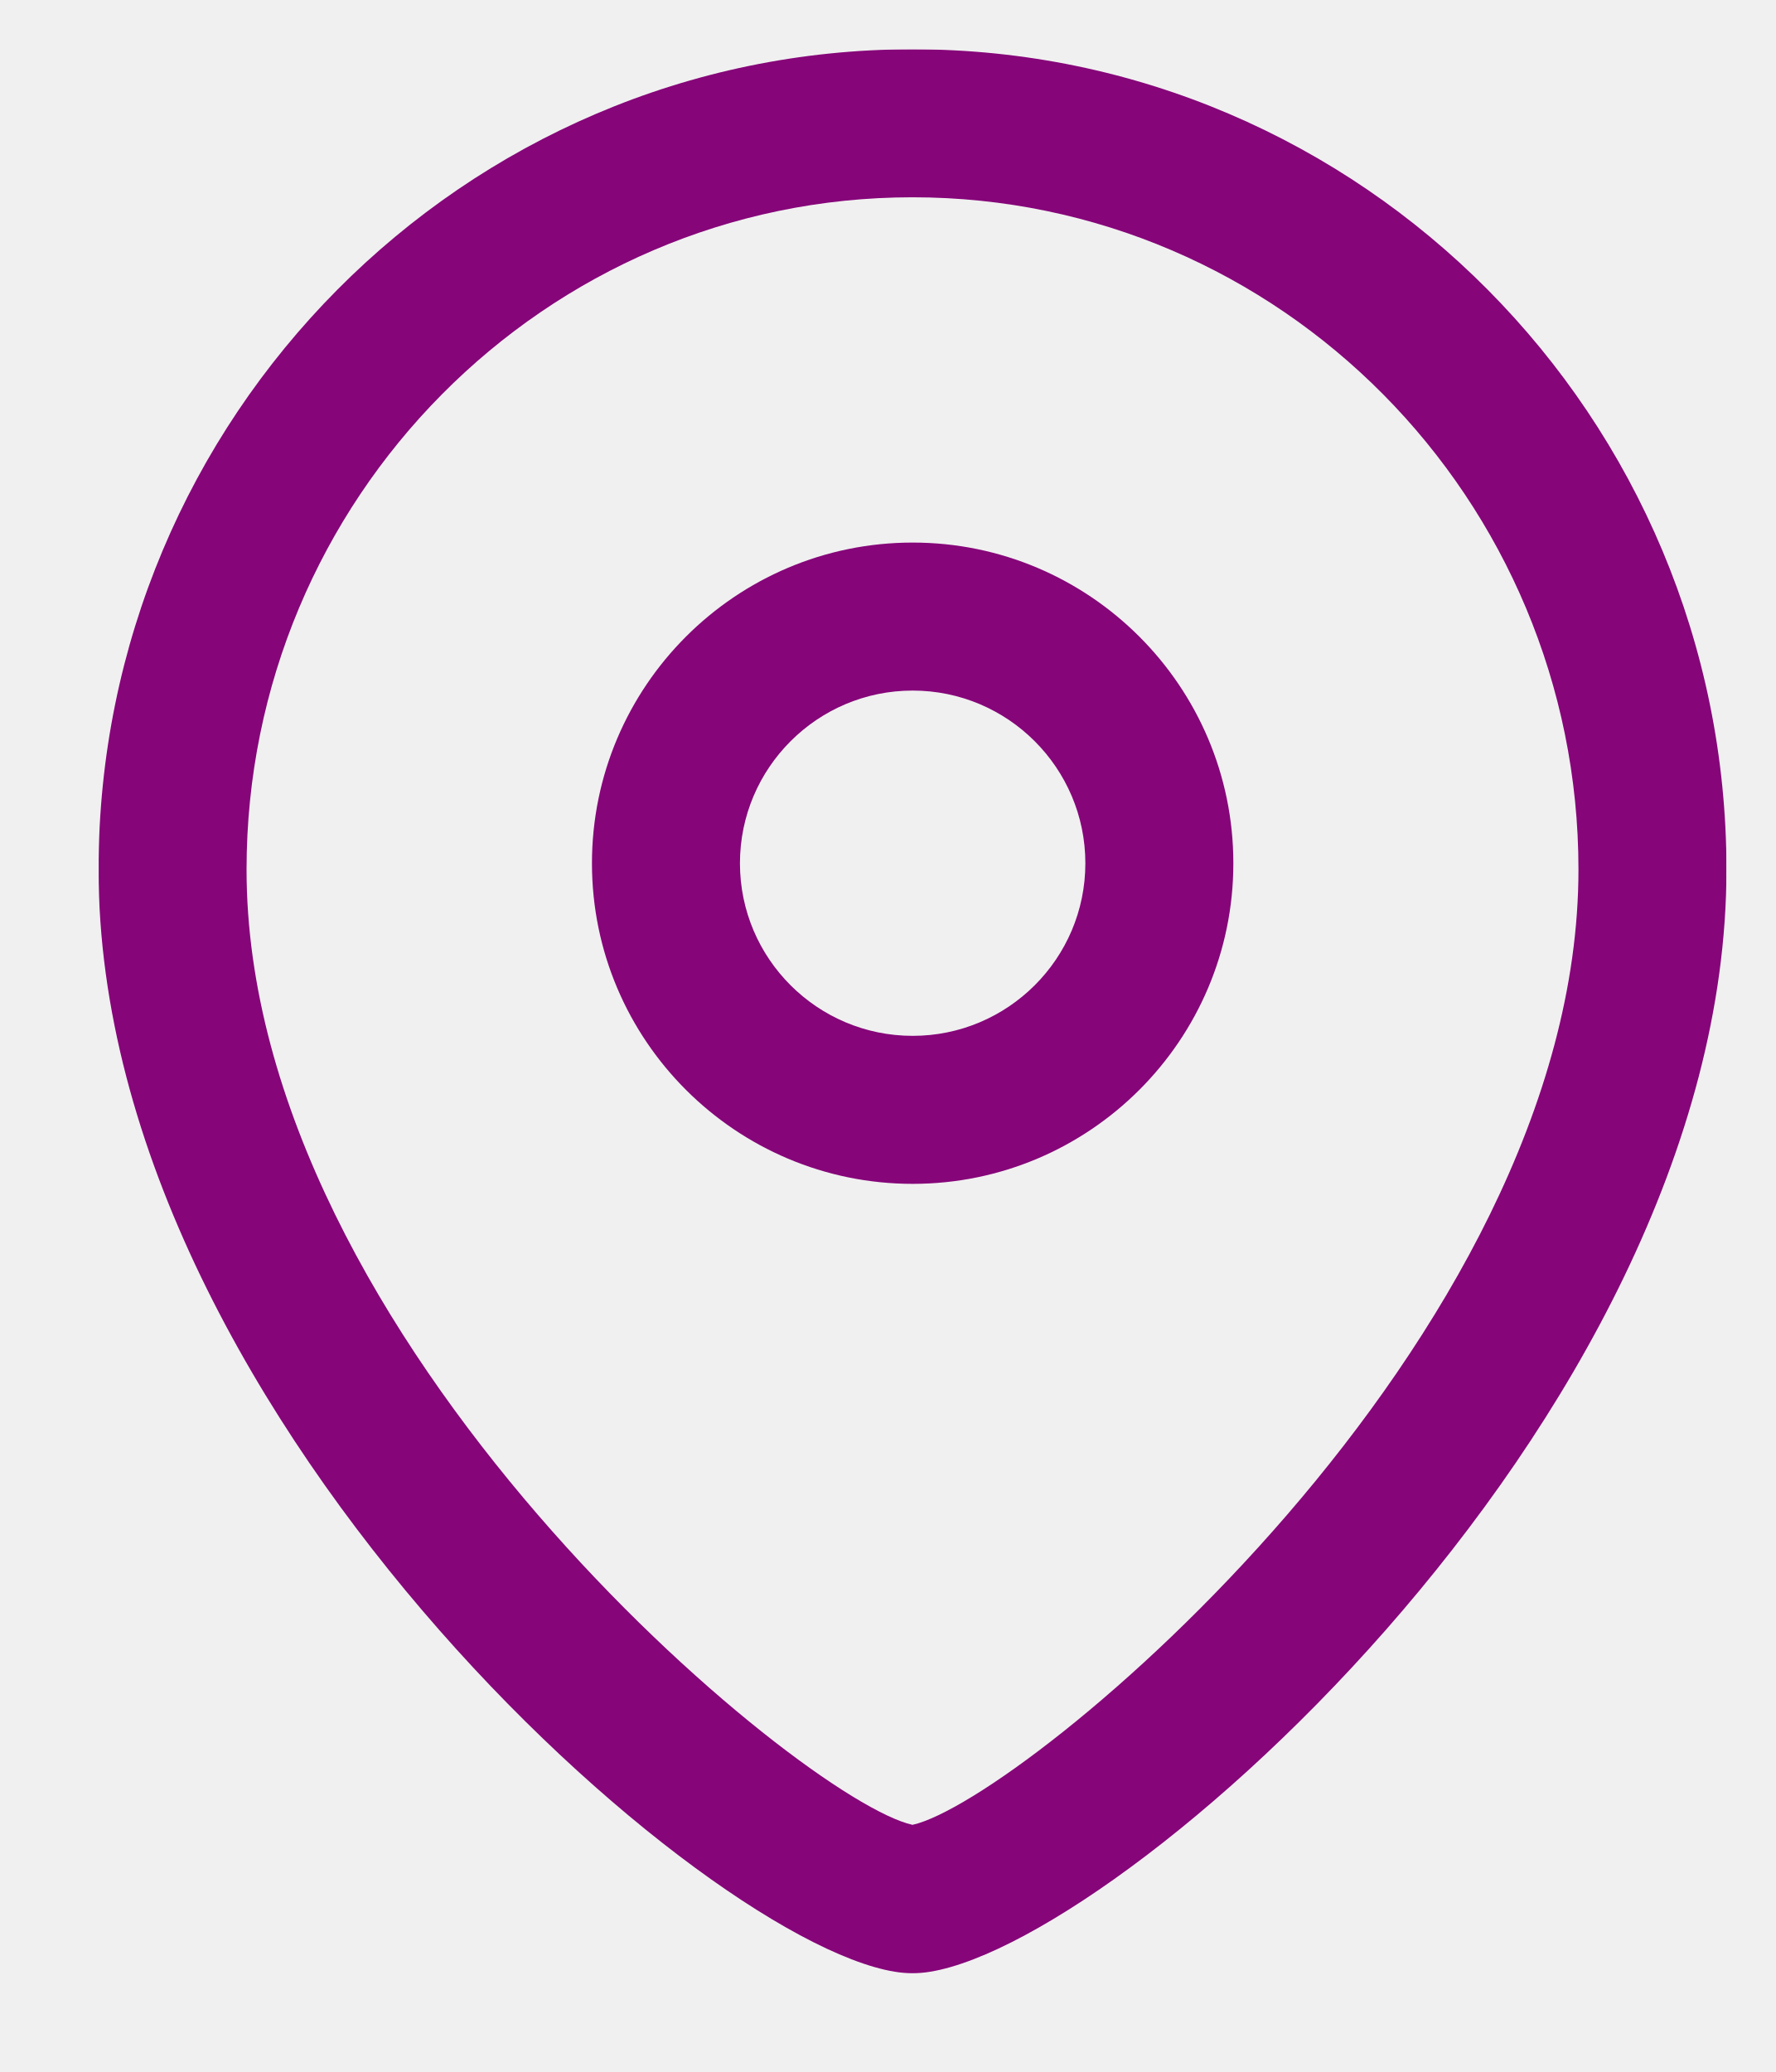
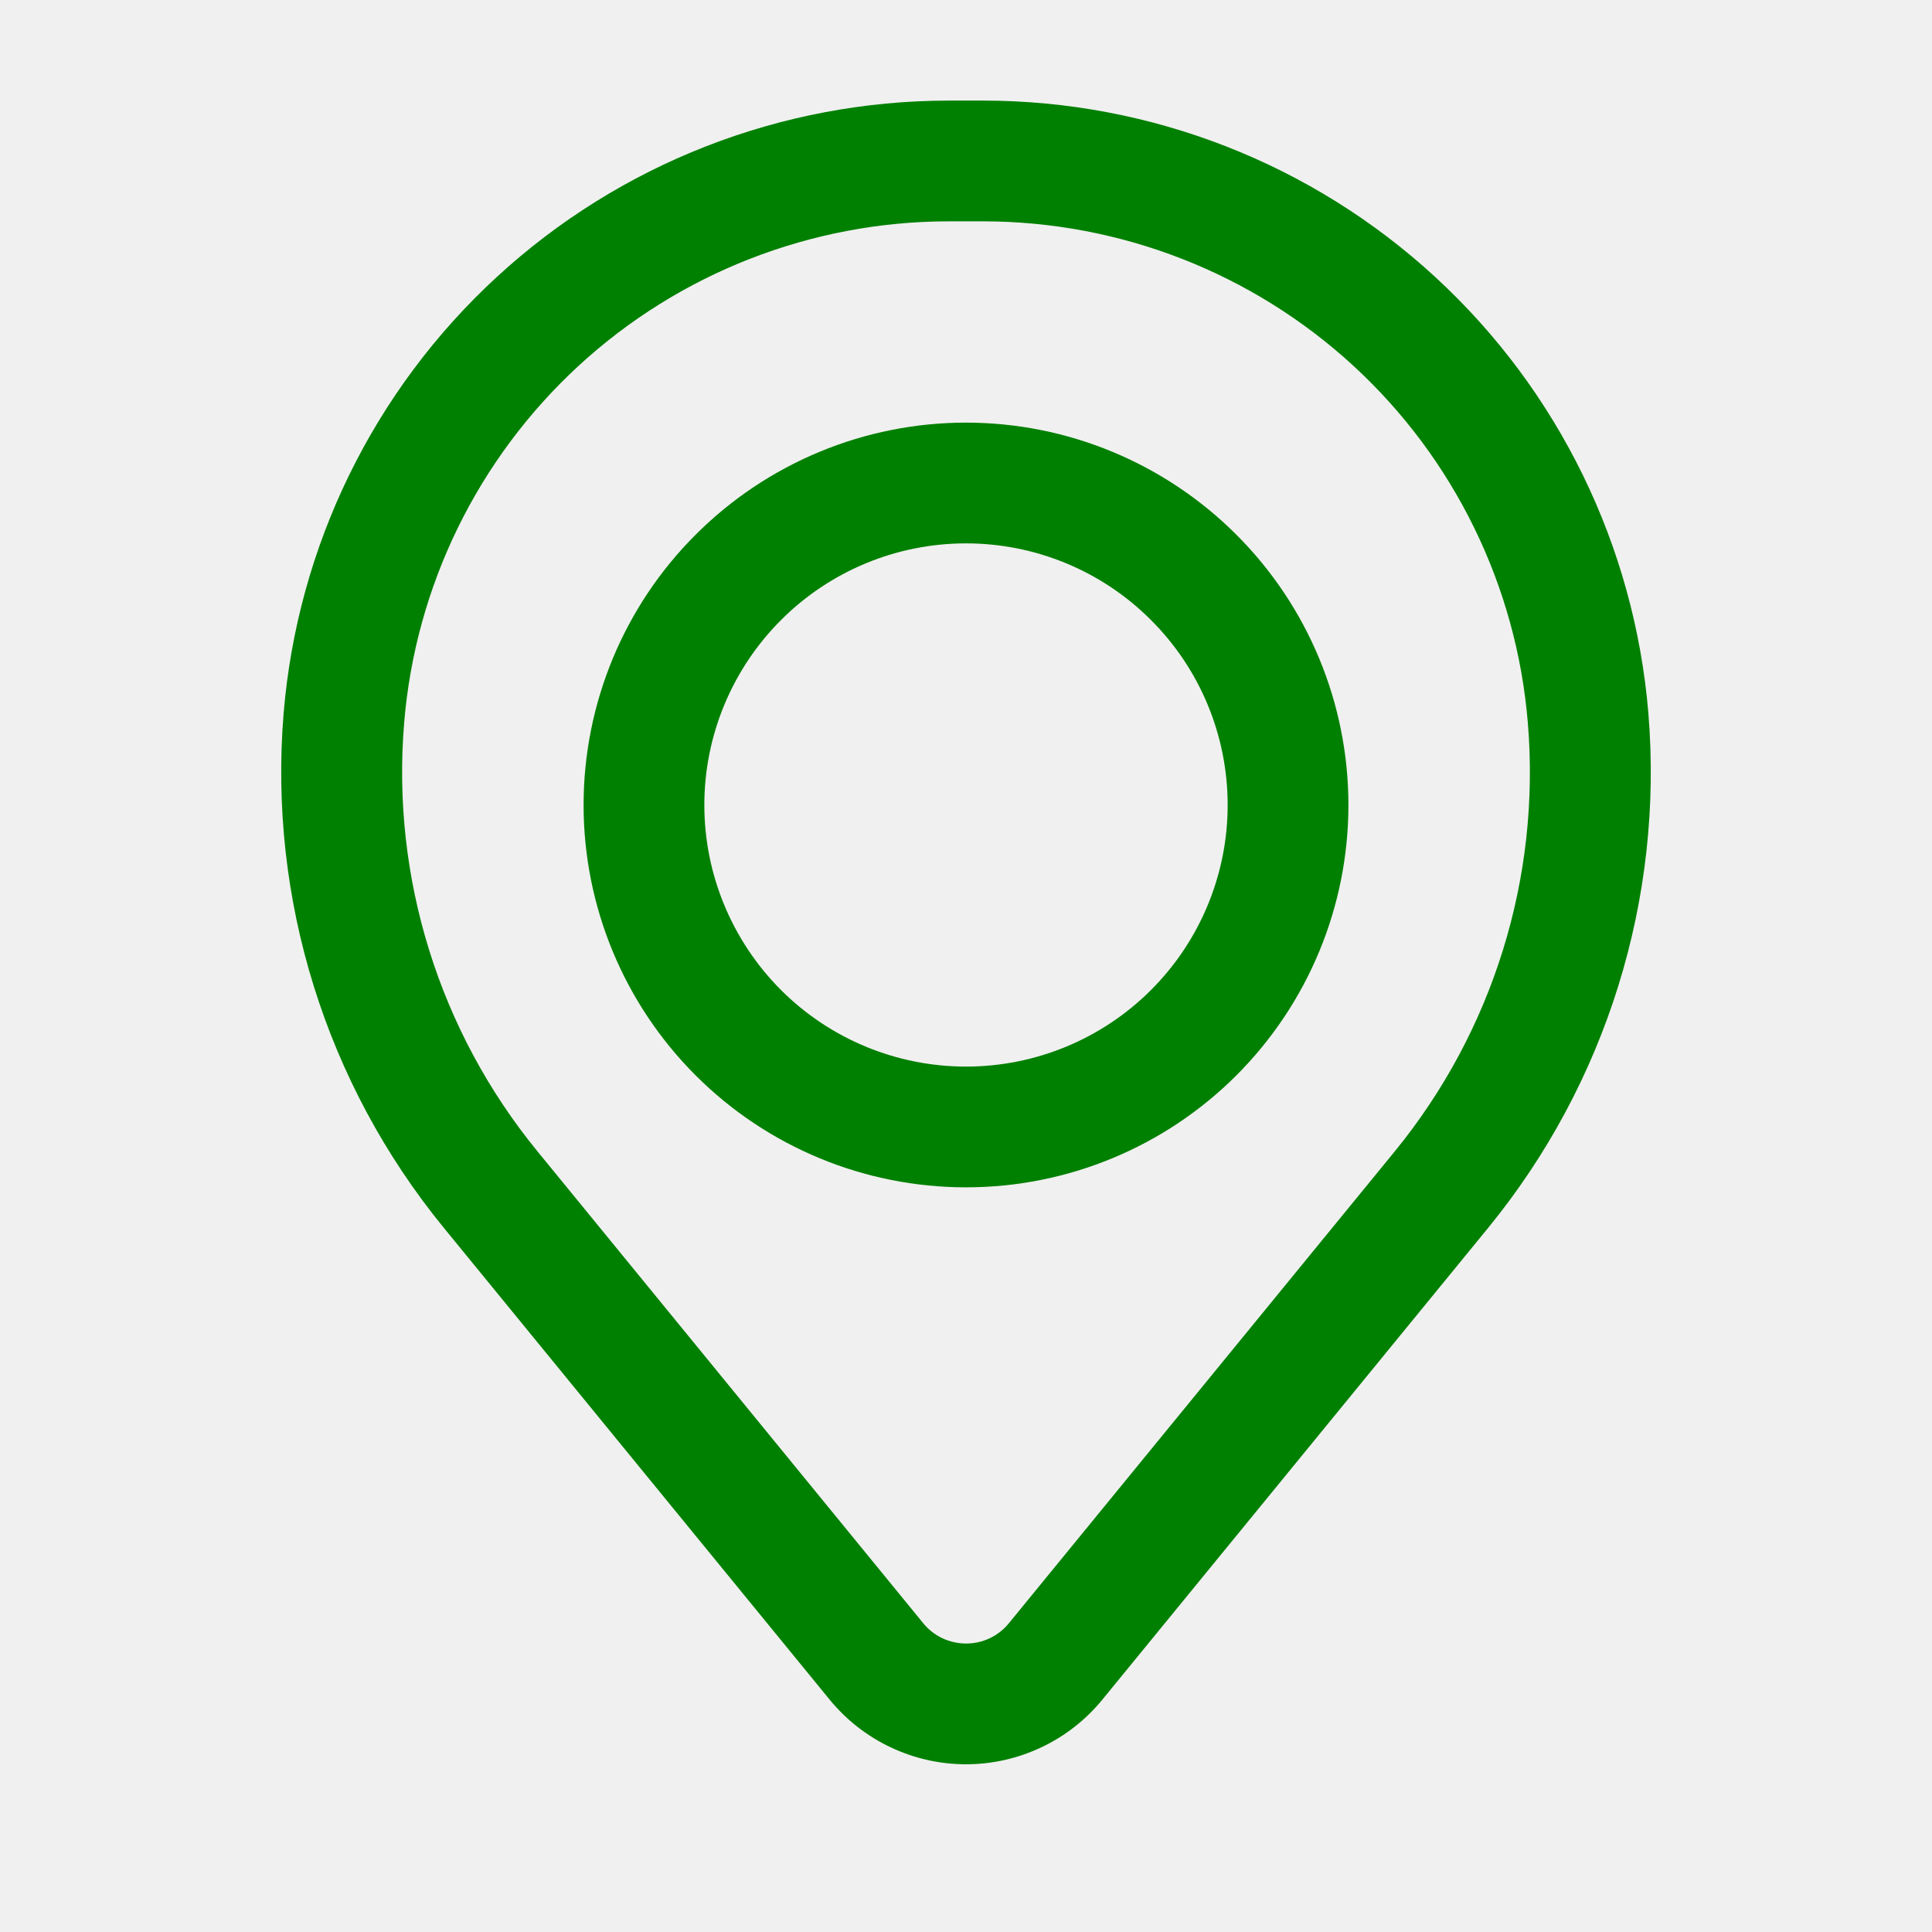
- <svg xmlns="http://www.w3.org/2000/svg" width="12" height="14" viewBox="0 0 12 14" fill="none">
-   <path fill-rule="evenodd" clip-rule="evenodd" d="M6.167 4.666C5.524 4.666 5 5.189 5 5.833C5 6.477 5.524 6.999 6.167 6.999C6.81 6.999 7.334 6.477 7.334 5.833C7.334 5.189 6.81 4.666 6.167 4.666ZM6.167 7.999C4.972 7.999 4 7.028 4 5.833C4 4.638 4.972 3.666 6.167 3.666C7.362 3.666 8.334 4.638 8.334 5.833C8.334 7.028 7.362 7.999 6.167 7.999Z" fill="#860579" />
-   <mask id="mask0_742_252" style="mask-type:luminance" maskUnits="userSpaceOnUse" x="0" y="0" width="12" height="14">
-     <path fill-rule="evenodd" clip-rule="evenodd" d="M0.667 0.333H11.666V13.333H0.667V0.333Z" fill="white" />
-   </mask>
-   <g mask="url(#mask0_742_252)">
-     <path fill-rule="evenodd" clip-rule="evenodd" d="M6.166 1.333C3.685 1.333 1.666 3.371 1.666 5.875C1.666 9.061 5.416 12.165 6.166 12.33C6.917 12.164 10.666 9.06 10.666 5.875C10.666 3.371 8.648 1.333 6.166 1.333ZM6.166 13.333C4.97 13.333 0.666 9.632 0.666 5.875C0.666 2.819 3.134 0.333 6.166 0.333C9.199 0.333 11.666 2.819 11.666 5.875C11.666 9.632 7.362 13.333 6.166 13.333Z" fill="#860579" />
-   </g>
+ <svg xmlns="http://www.w3.org/2000/svg" width="16" height="16" viewBox="0 0 16 16" fill="none">
+   <path fill-rule="evenodd" clip-rule="evenodd" d="M4.833 6.667C4.833 5.827 5.167 5.021 5.761 4.428C6.355 3.834 7.16 3.5 8 3.5C8.84 3.5 9.645 3.834 10.239 4.428C10.833 5.021 11.167 5.827 11.167 6.667C11.167 7.507 10.833 8.312 10.239 8.906C9.645 9.5 8.84 9.833 8 9.833C7.16 9.833 6.355 9.5 5.761 8.906C5.167 8.312 4.833 7.507 4.833 6.667ZM8 4.5C7.426 4.5 6.874 4.728 6.468 5.135C6.062 5.541 5.833 6.092 5.833 6.667C5.833 7.241 6.062 7.792 6.468 8.199C6.874 8.605 7.426 8.833 8 8.833C8.575 8.833 9.126 8.605 9.532 8.199C9.939 7.792 10.167 7.241 10.167 6.667C10.167 6.092 9.939 5.541 9.532 5.135C9.126 4.728 8.575 4.5 8 4.5Z" fill="#008000" />
+   <path fill-rule="evenodd" clip-rule="evenodd" d="M2.349 5.905C2.464 4.523 3.093 3.234 4.113 2.295C5.133 1.355 6.469 0.834 7.856 0.833H8.144C9.531 0.834 10.867 1.355 11.887 2.295C12.907 3.234 13.536 4.523 13.651 5.905C13.778 7.444 13.302 8.973 12.324 10.169L9.129 14.076C8.992 14.243 8.82 14.378 8.625 14.47C8.429 14.563 8.216 14.611 8 14.611C7.784 14.611 7.571 14.563 7.375 14.47C7.18 14.378 7.008 14.243 6.871 14.076L3.676 10.169C2.698 8.973 2.222 7.444 2.349 5.905ZM7.856 1.833C6.72 1.834 5.626 2.261 4.791 3.03C3.956 3.8 3.44 4.855 3.347 5.987C3.241 7.268 3.637 8.54 4.451 9.535L7.646 13.443C7.689 13.496 7.743 13.538 7.804 13.567C7.866 13.596 7.933 13.611 8.001 13.611C8.069 13.611 8.136 13.596 8.197 13.567C8.258 13.538 8.312 13.496 8.355 13.443L11.551 9.535C12.364 8.54 12.759 7.268 12.653 5.987C12.56 4.855 12.044 3.799 11.209 3.03C10.373 2.261 9.279 1.834 8.143 1.833H7.856Z" fill="#008000" />
</svg>
